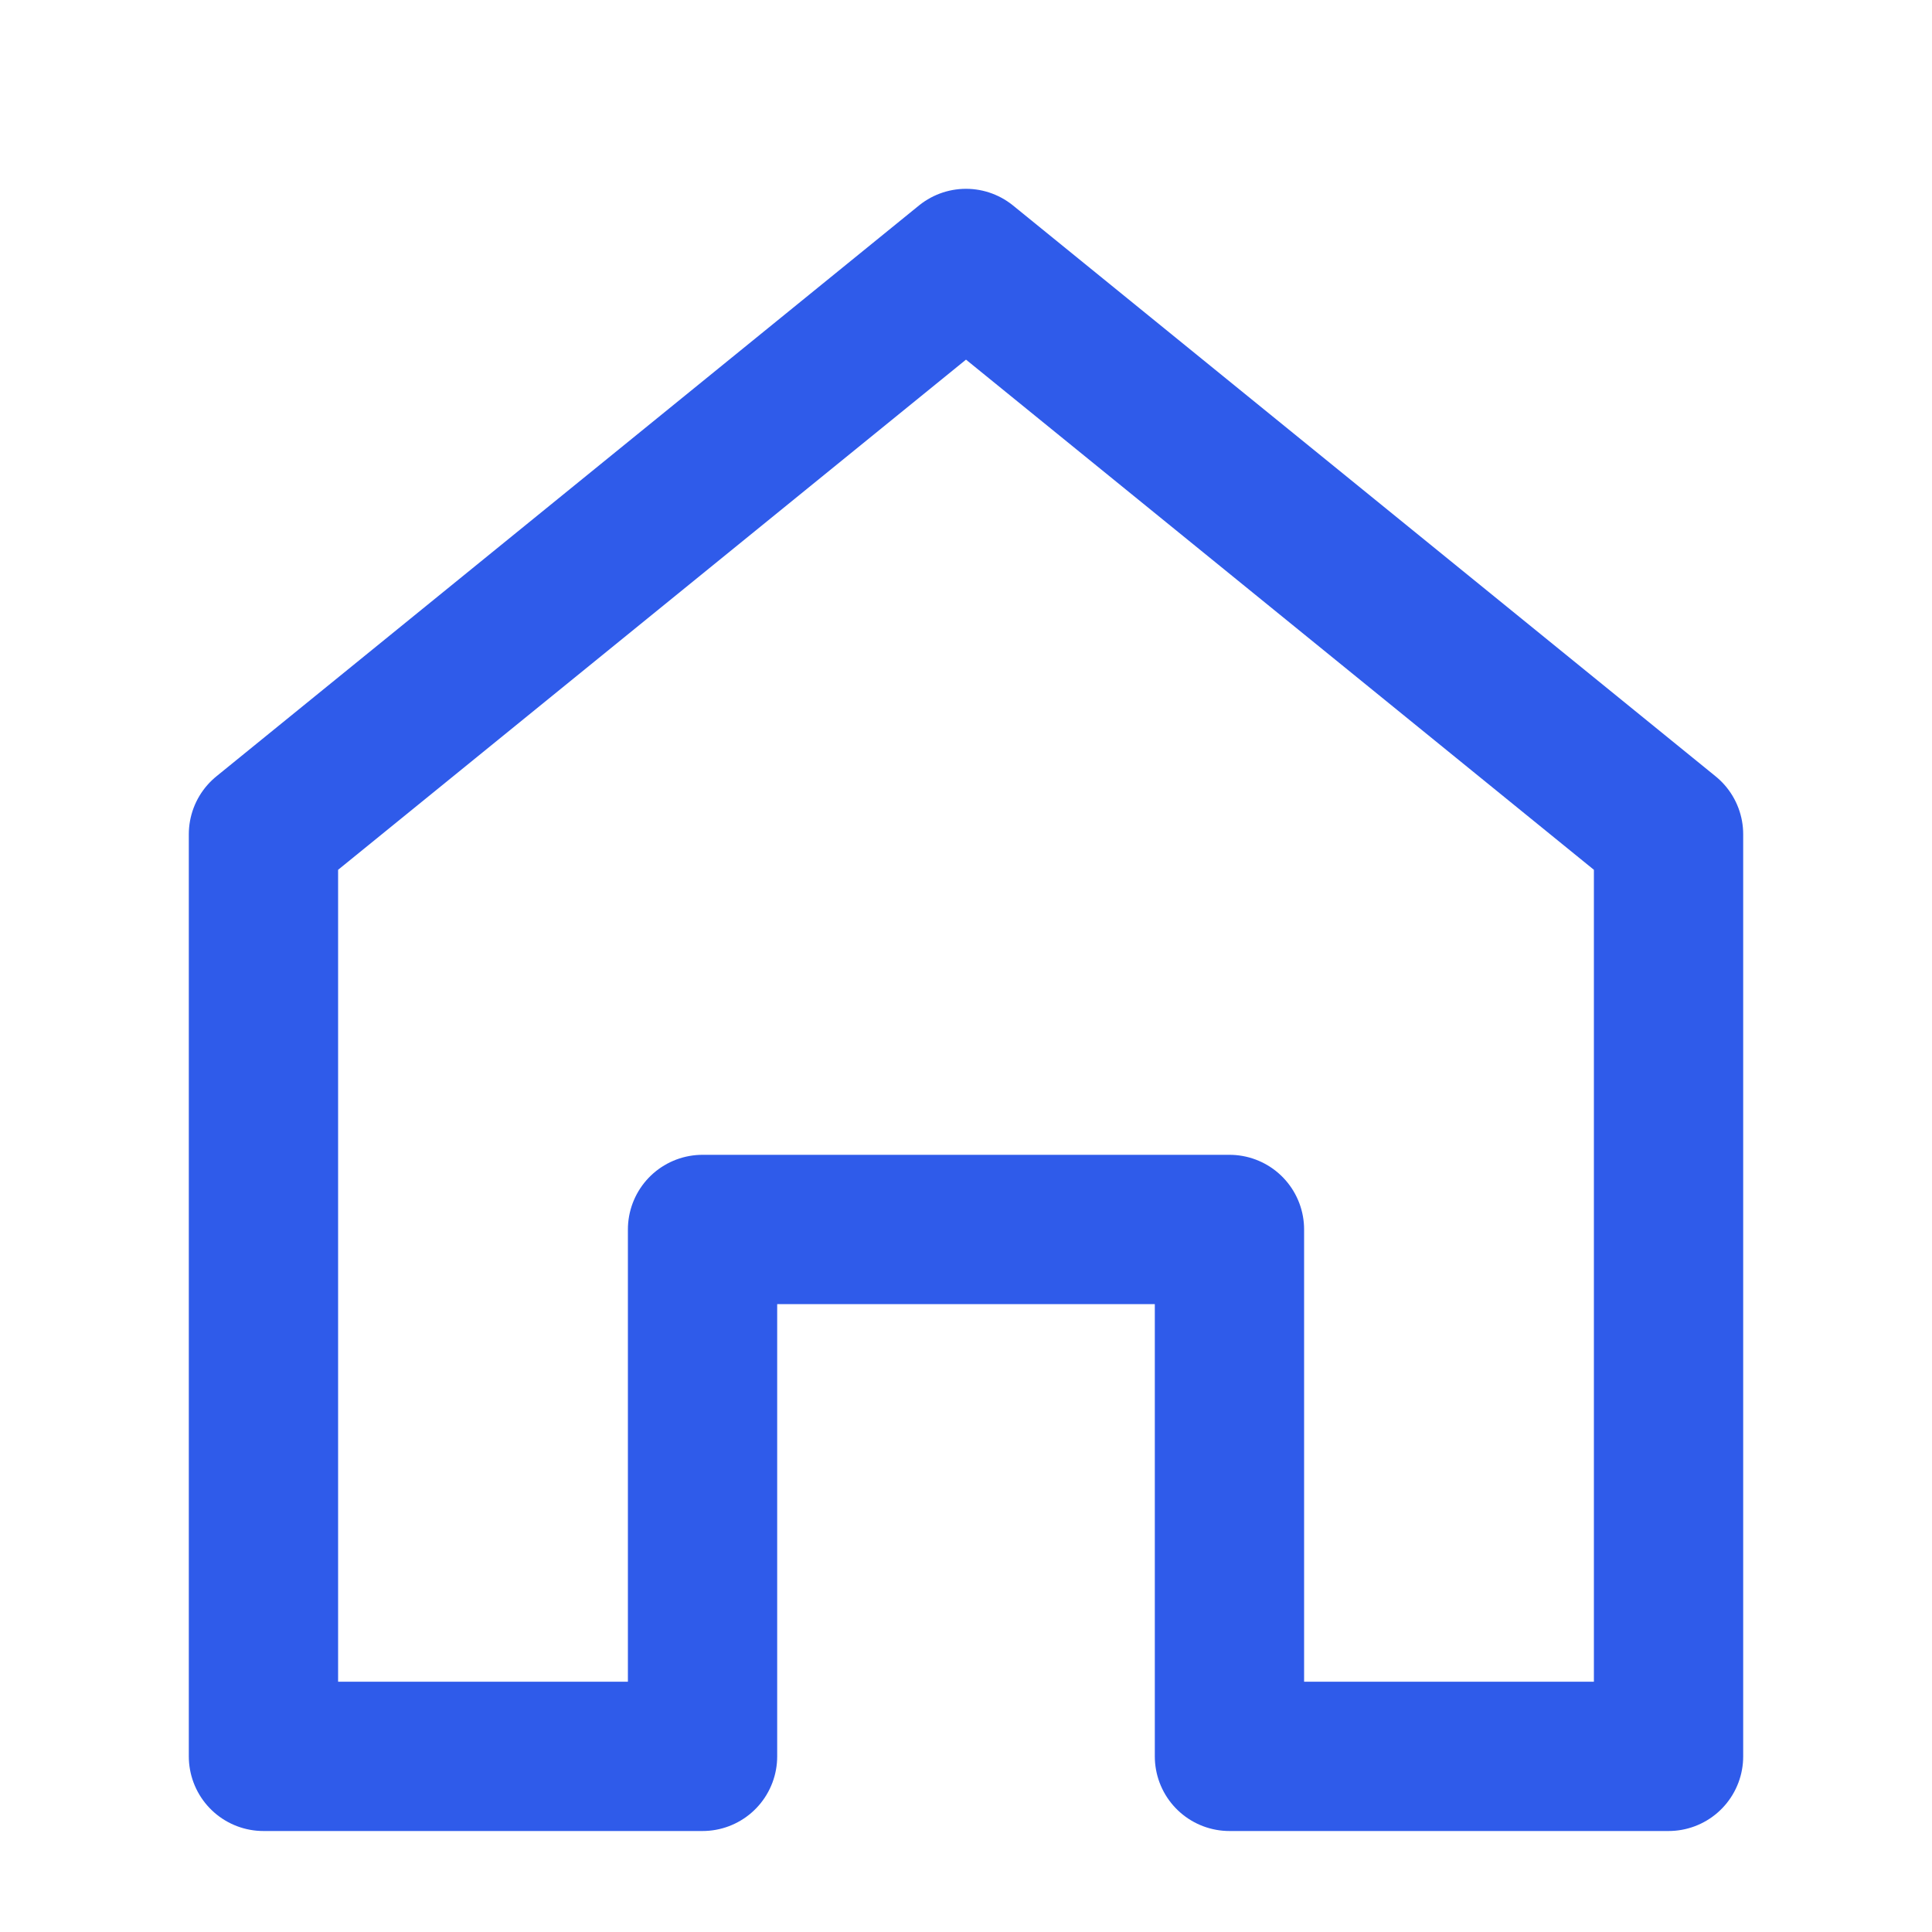
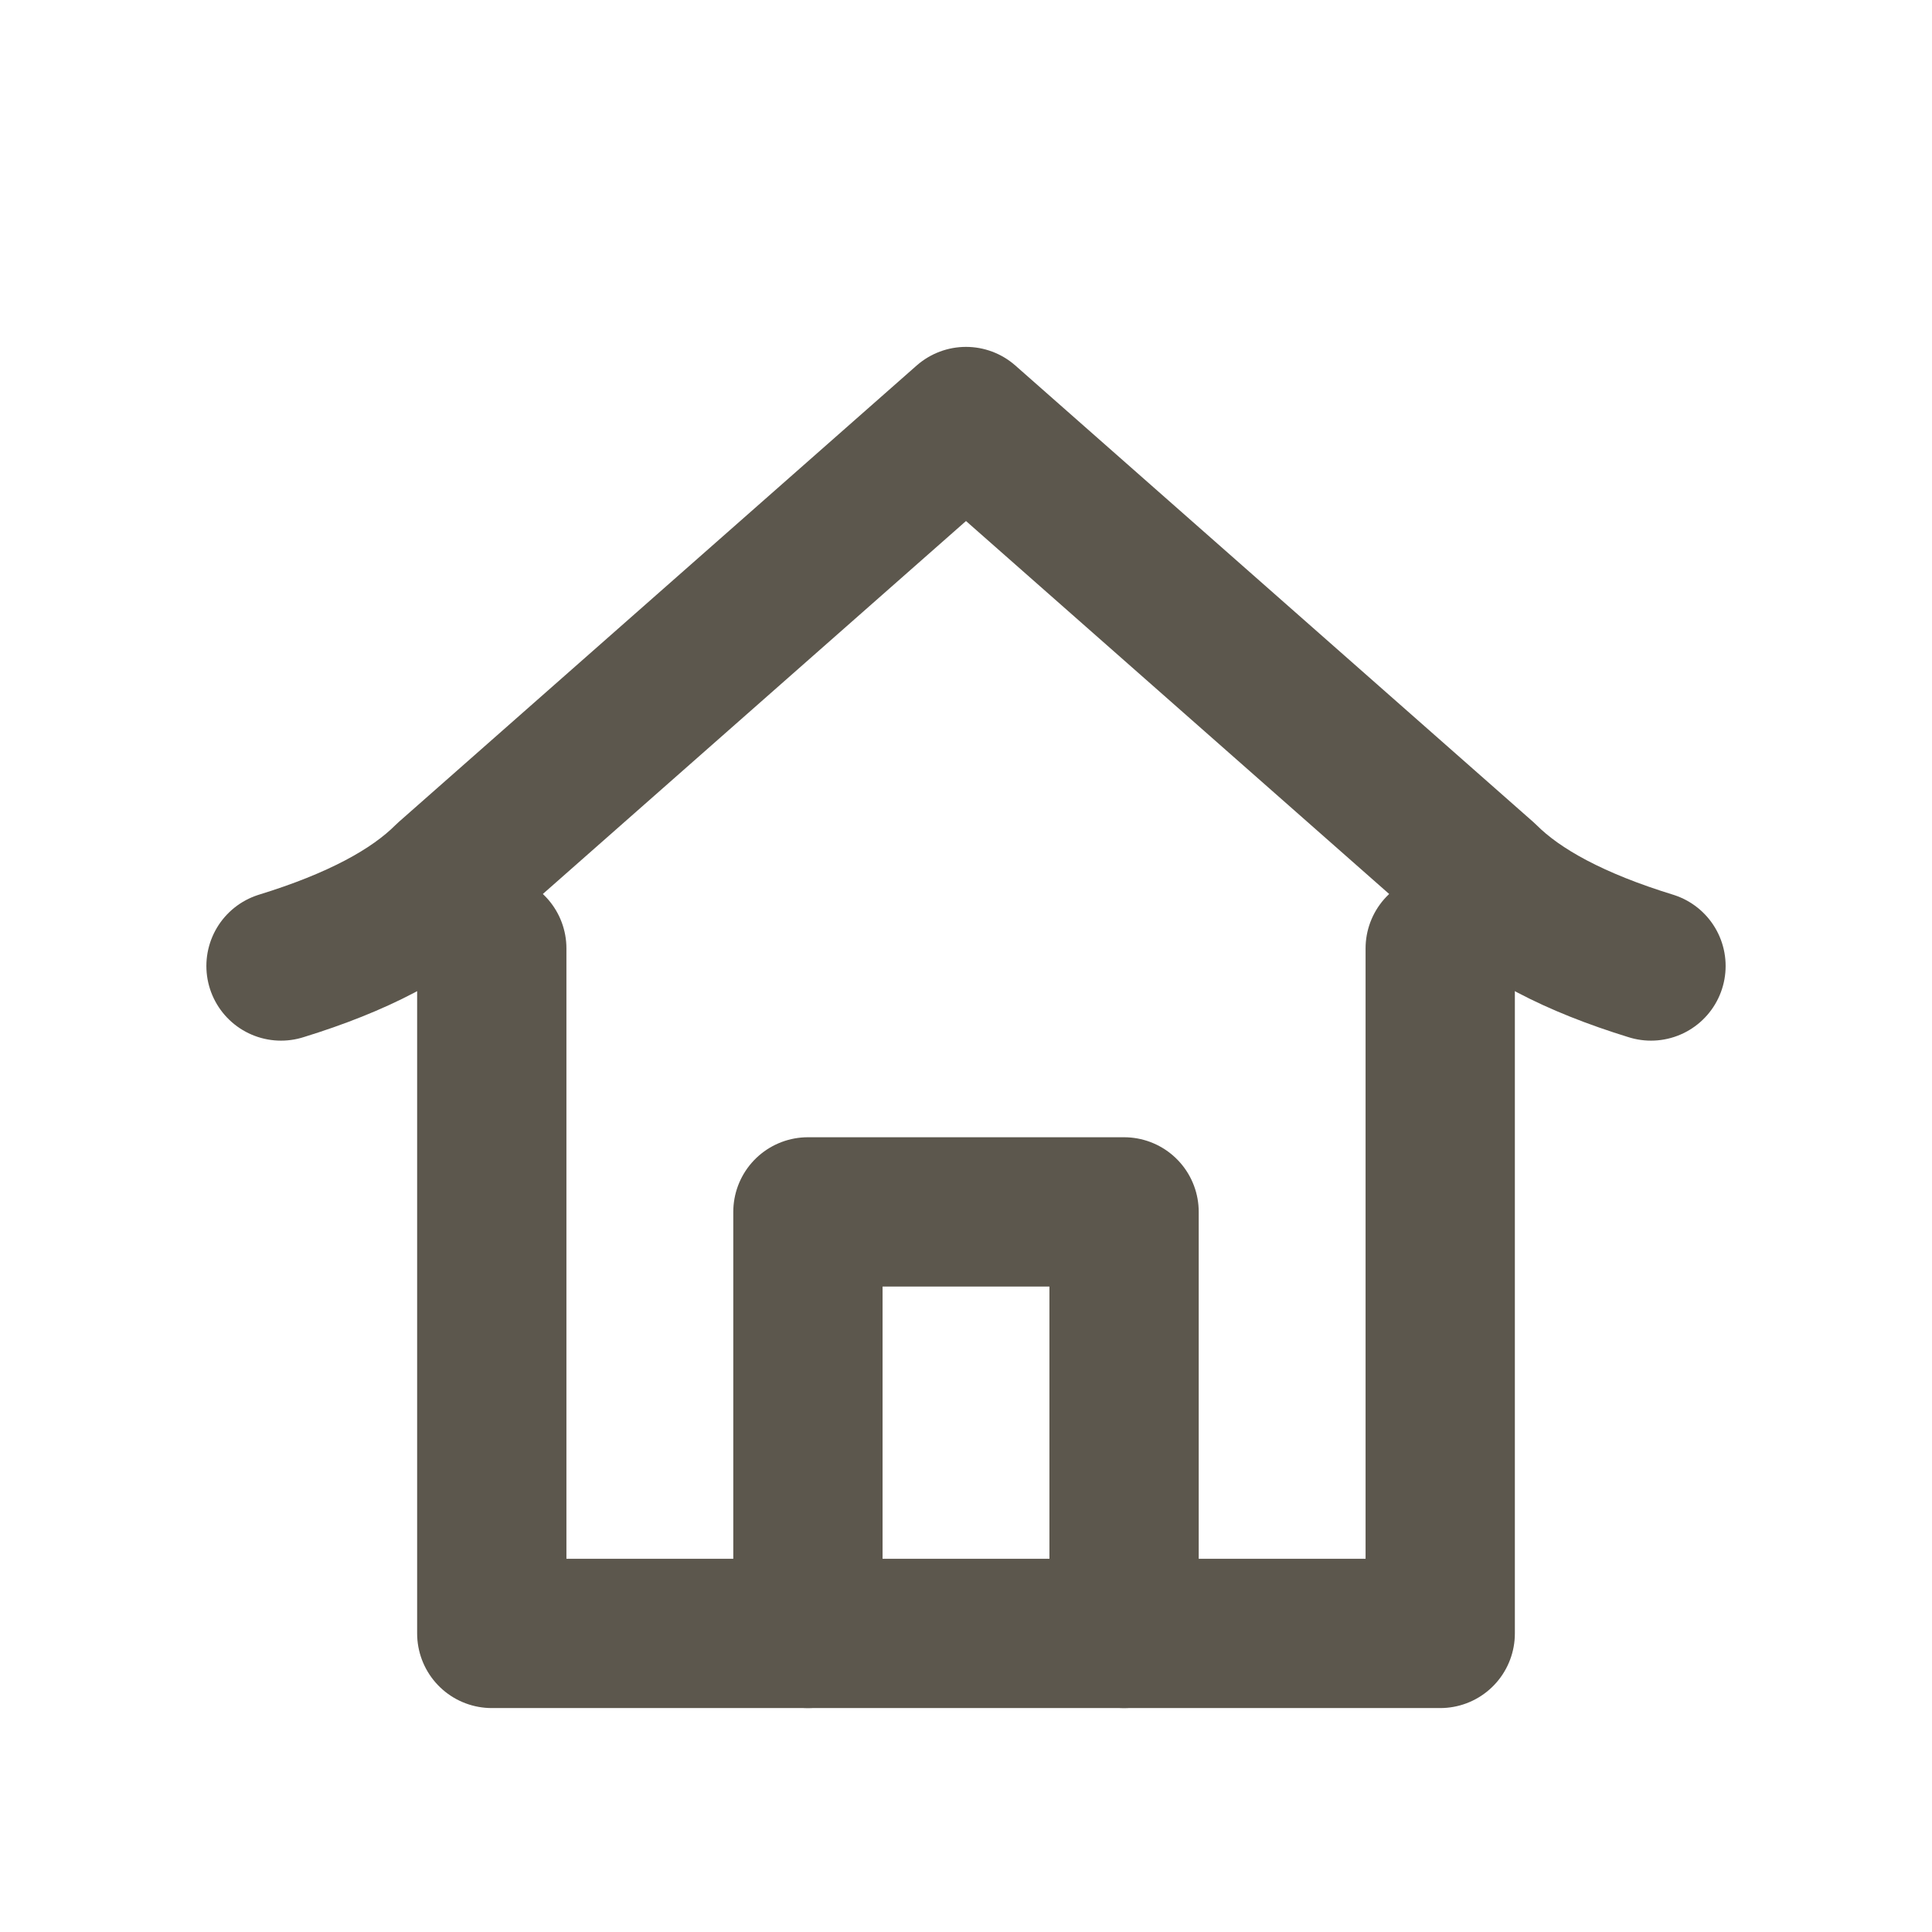
- <svg xmlns="http://www.w3.org/2000/svg" preserveAspectRatio="none" overflow="visible" style="display: block;" width="22" height="22" viewBox="0 0 22 22" fill="none">
+ <svg xmlns="http://www.w3.org/2000/svg" width="22" height="22" viewBox="0 0 22 22" fill="none">
  <g id="icon/home">
-     <path id="Vector" d="M11 3L3 9.5V20H8V14H14V20H19V9.5L11 3Z" stroke="#2F5BEA" stroke-width="1.7" stroke-linecap="round" stroke-linejoin="round" />
+     <path d="M3.2 11 Q4.5 10.6 5.1 10 L11 4.8 L16.9 10 Q17.5 10.6 18.8 11" stroke="#5C574D" stroke-width="1.7" stroke-linecap="round" stroke-linejoin="round" fill="none" />
+     <path d="M5.6 10.8 V18.6 H16.4 V10.8" stroke="#5C574D" stroke-width="1.7" stroke-linecap="round" stroke-linejoin="round" fill="none" />
+     <path d="M9.2 18.6 V13.8 H12.8 V18.6" stroke="#5C574D" stroke-width="1.7" stroke-linecap="round" stroke-linejoin="round" fill="none" />
  </g>
</svg>
